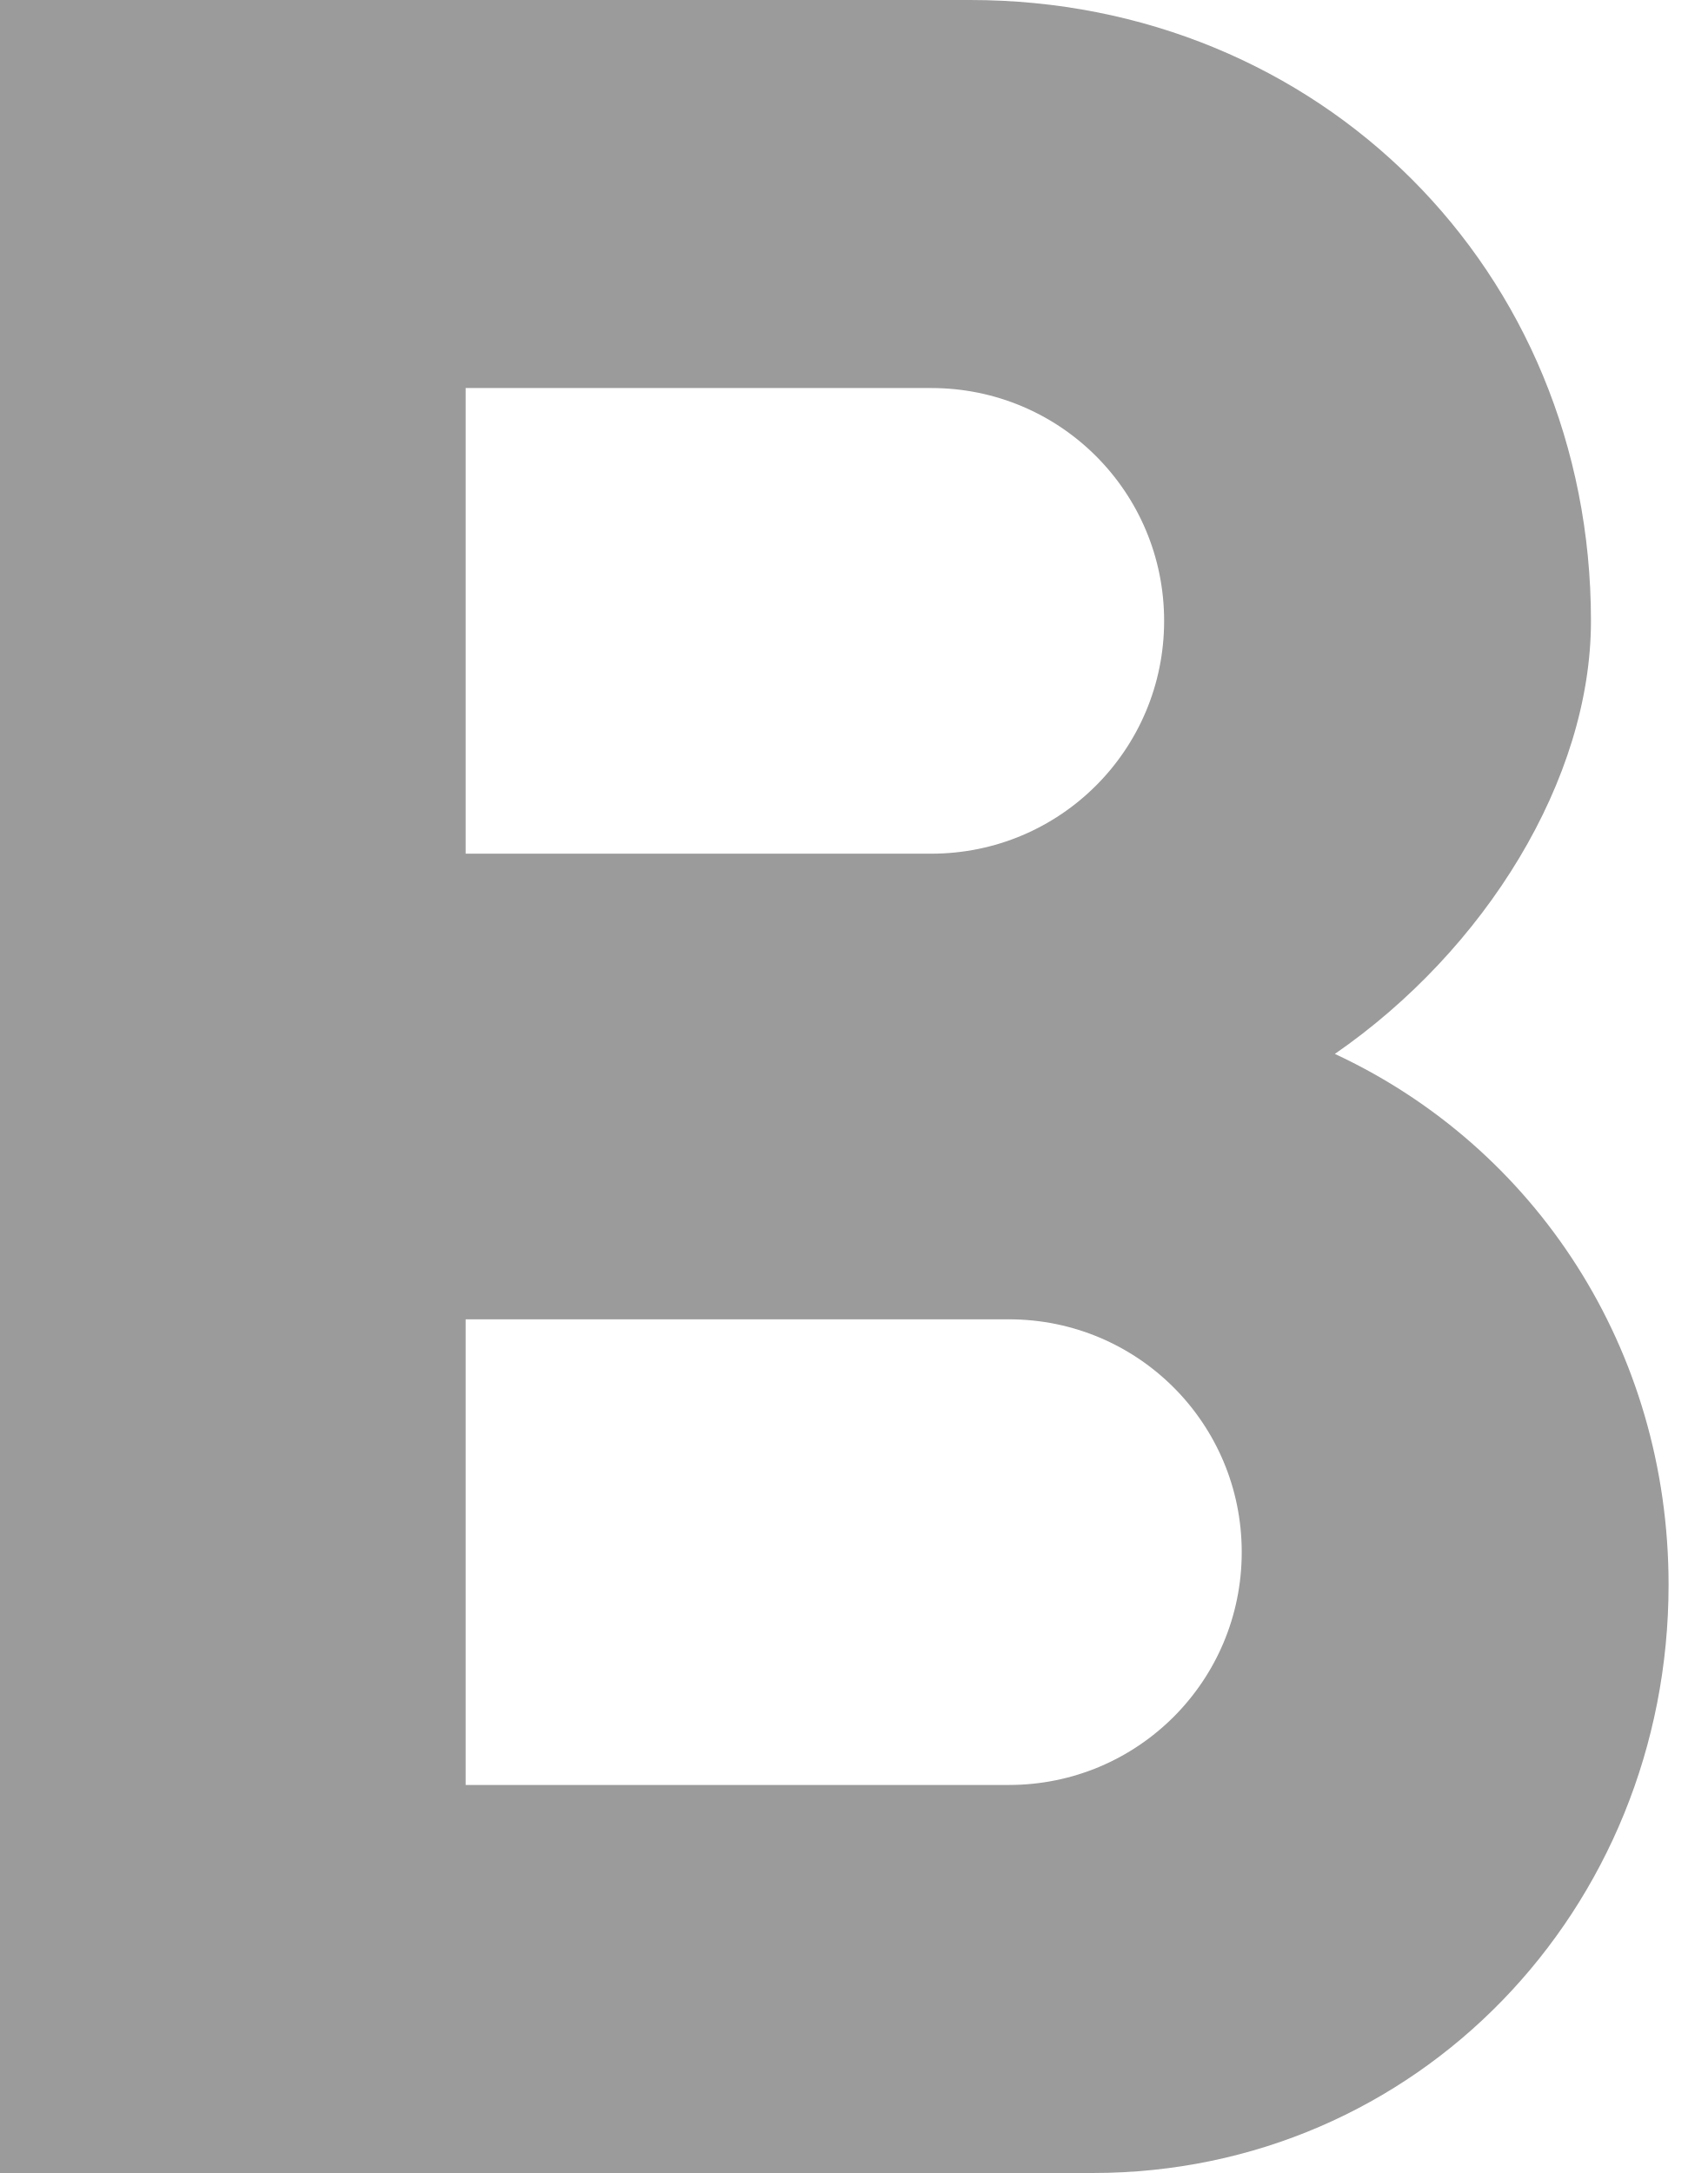
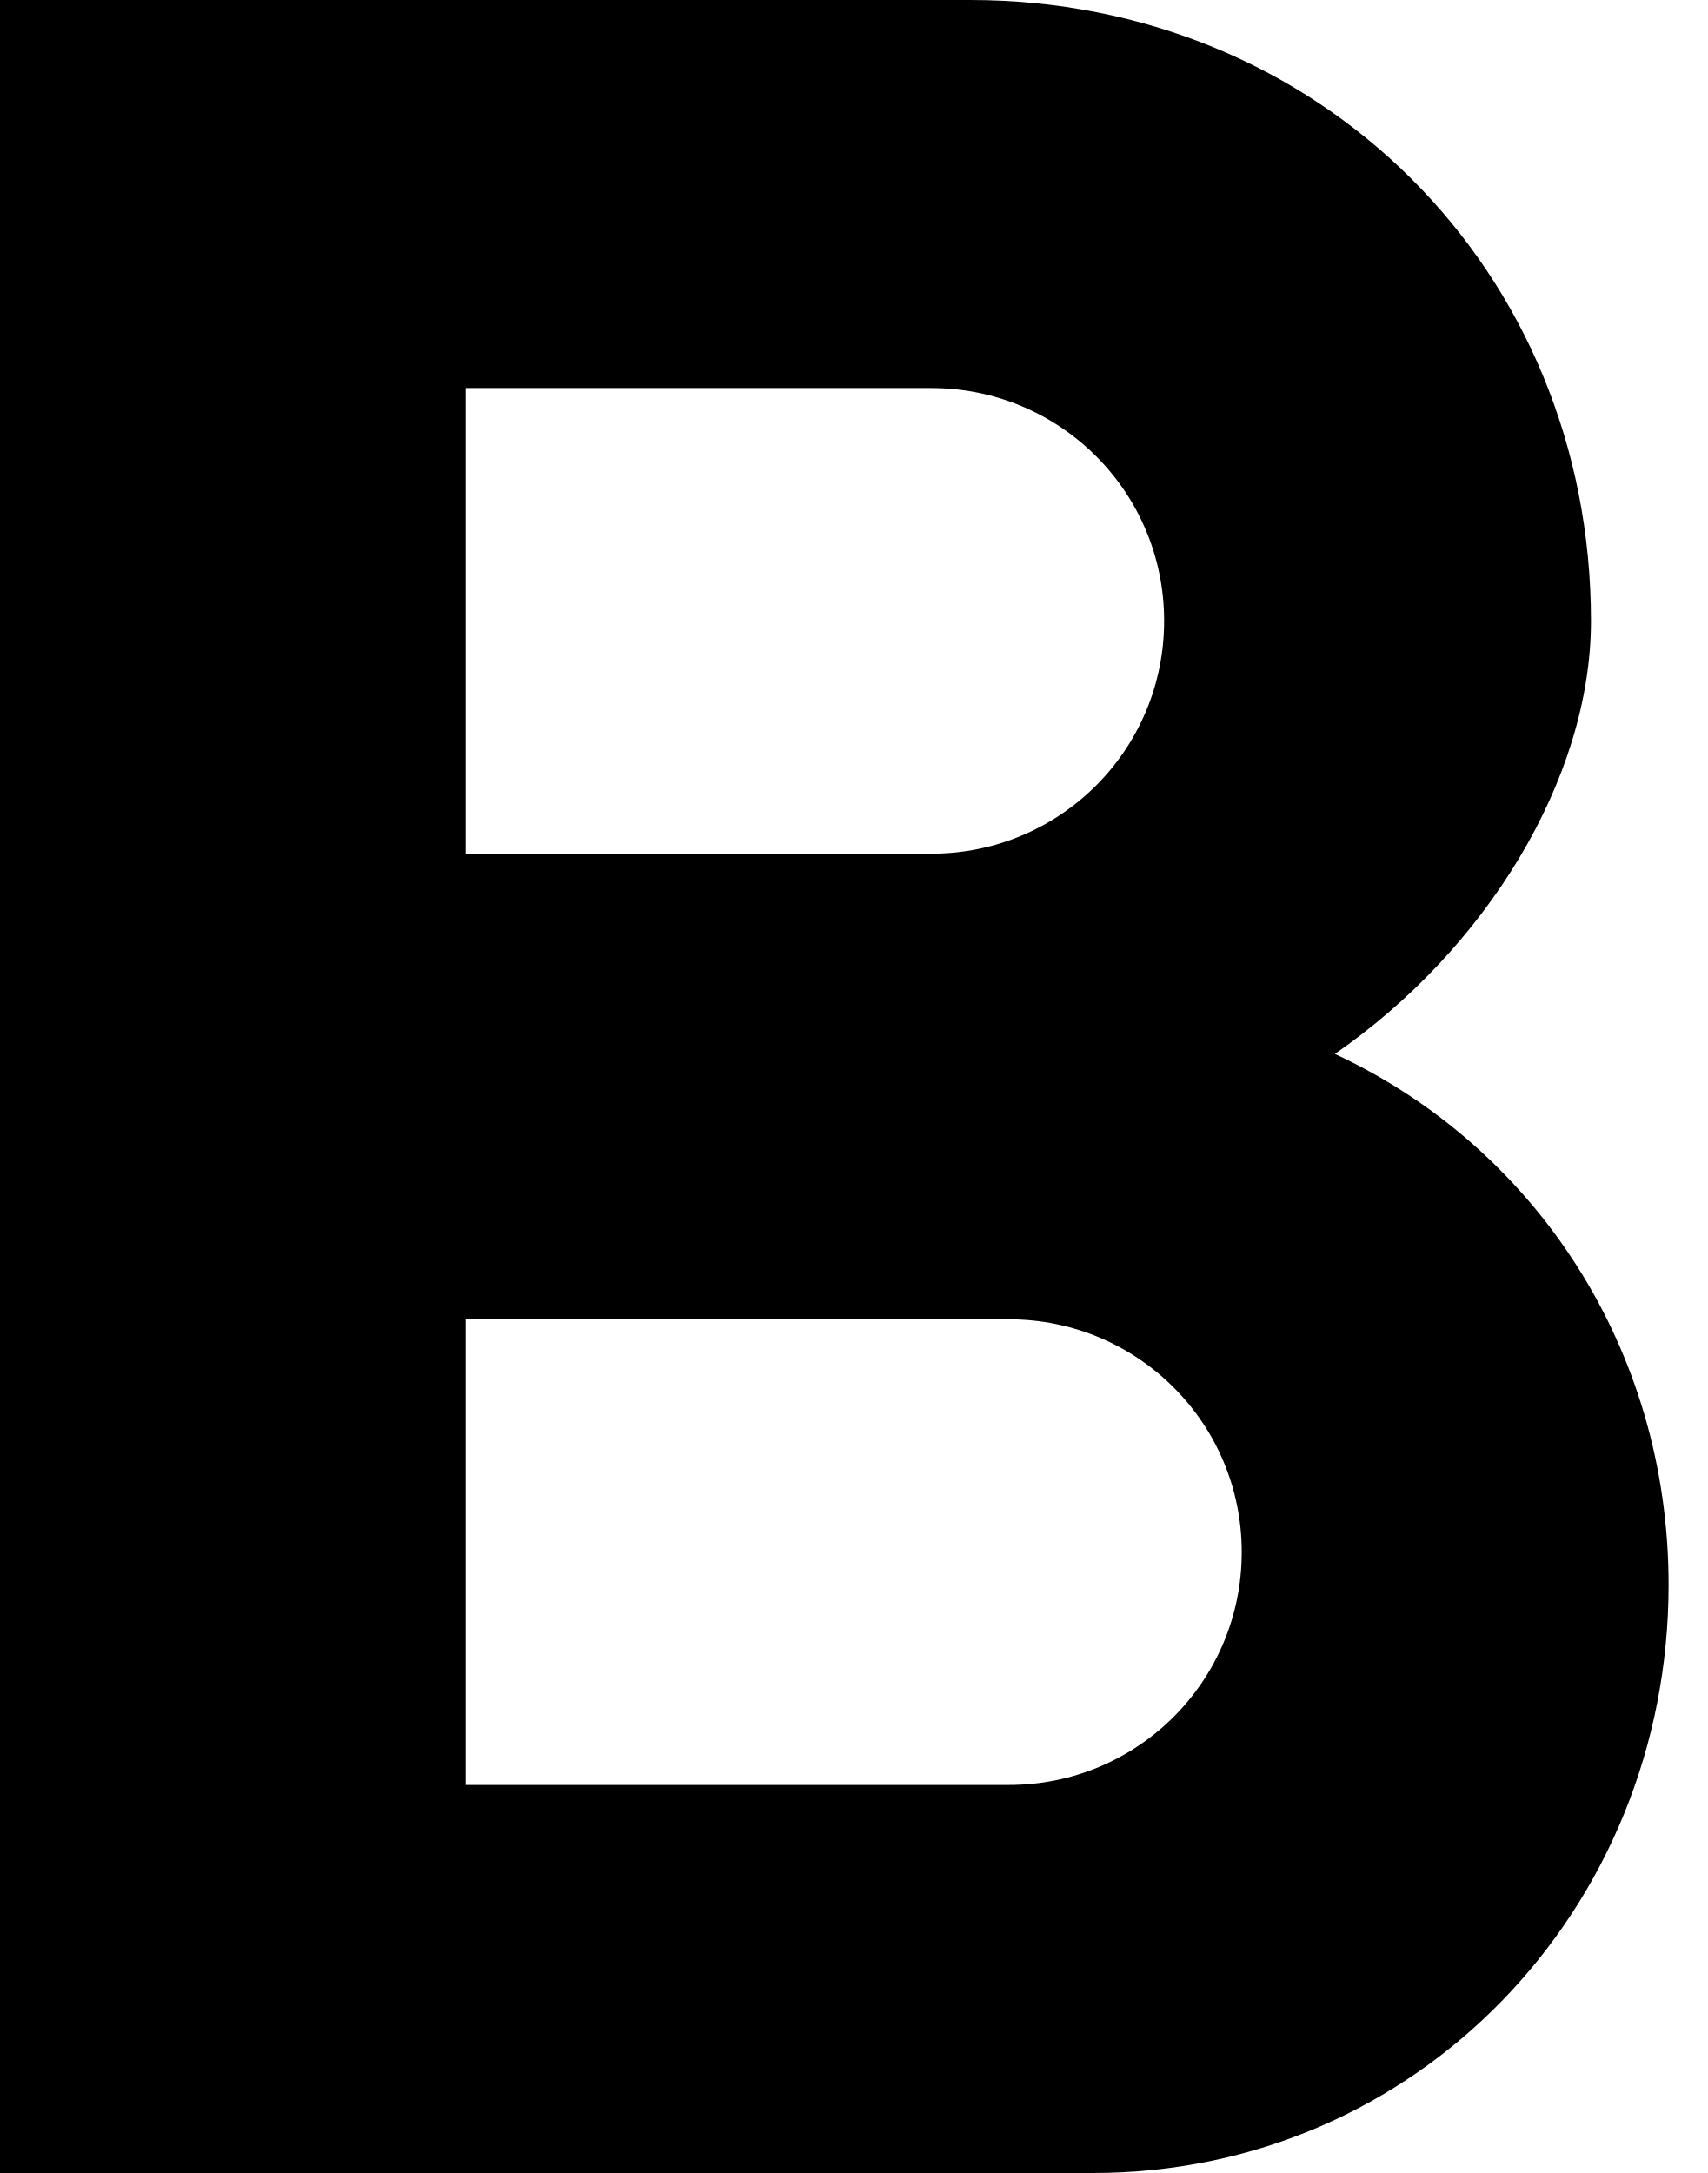
<svg xmlns="http://www.w3.org/2000/svg" width="11" height="14" viewBox="0 0 11 14" fill="none">
-   <path d="M8.6 6.79C9.57 6.12 10.25 5.02 10.25 4C10.25 1.74 8.5 0 6.25 0H0V14H7.04C9.13 14 10.75 12.3 10.75 10.21C10.75 8.69 9.89 7.39 8.6 6.79ZM3 2.5H6C6.83 2.5 7.5 3.17 7.5 4C7.5 4.83 6.83 5.5 6 5.5H3V2.5ZM6.5 11.5H3V8.5H6.5C7.33 8.5 8 9.17 8 10C8 10.83 7.33 11.5 6.5 11.5Z" fill="#9B9B9B" />
+   <path d="M8.6 6.79C9.57 6.12 10.25 5.02 10.25 4C10.25 1.74 8.5 0 6.25 0H0V14H7.04C9.13 14 10.75 12.3 10.75 10.21C10.75 8.69 9.89 7.39 8.6 6.79ZM3 2.5H6C6.83 2.5 7.5 3.17 7.5 4C7.5 4.83 6.83 5.5 6 5.5H3V2.5ZM6.5 11.5H3V8.5H6.5C7.33 8.5 8 9.17 8 10C8 10.83 7.33 11.5 6.5 11.5Z" fill="currentColor" />
</svg>
